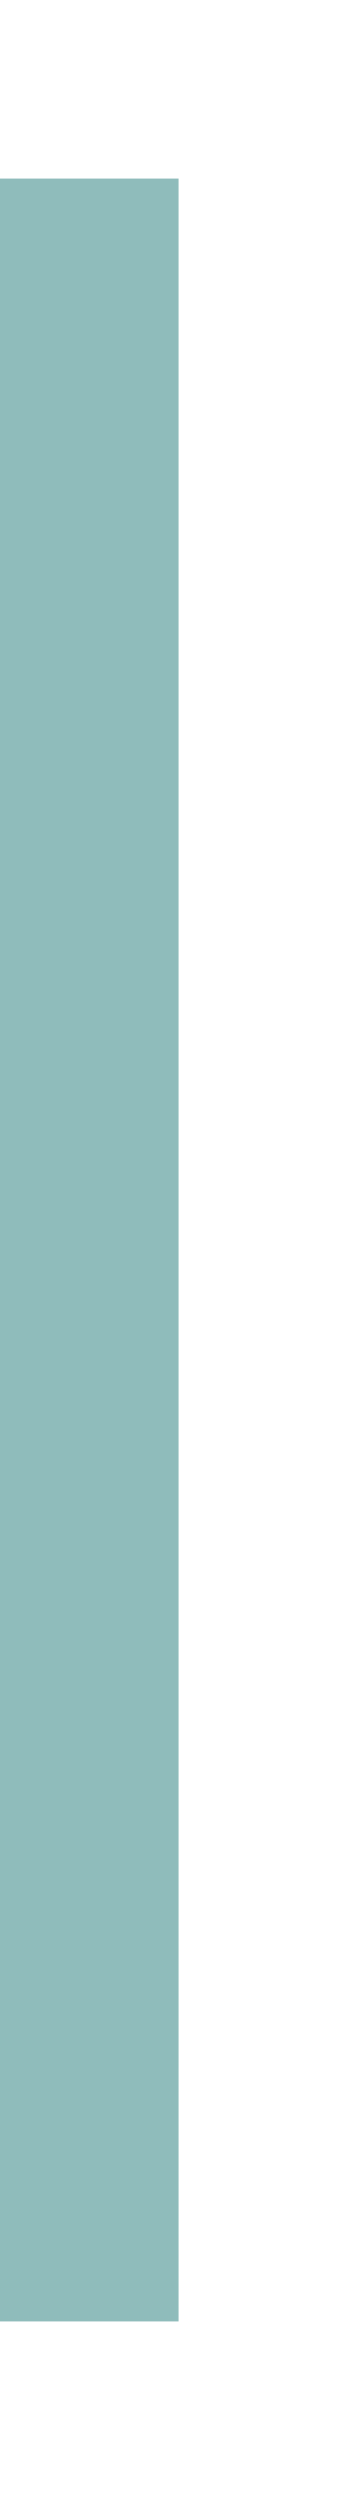
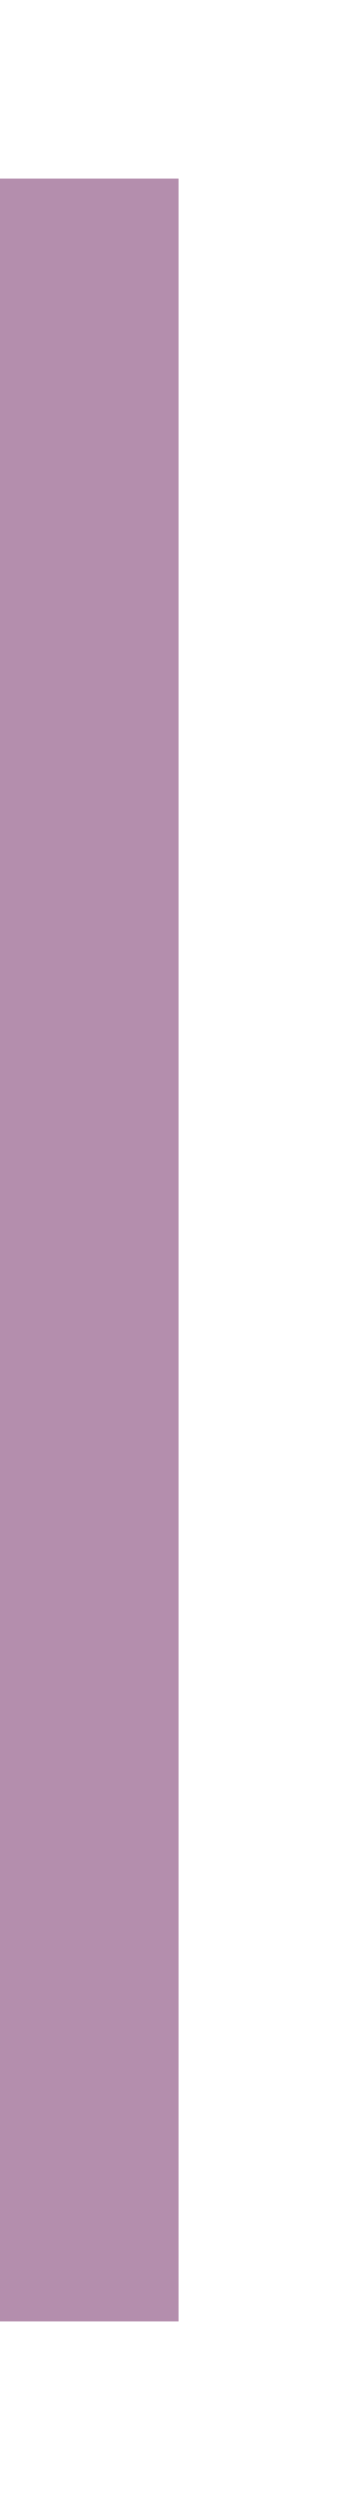
<svg xmlns="http://www.w3.org/2000/svg" xmlns:ns1="http://www.openswatchbook.org/uri/2009/osb" style="display:inline;enable-background:new" version="1.0" id="svg11300" height="28" width="4">
  <defs id="defs3">
    <linearGradient ns1:paint="solid" id="selected_bg_color">
      <stop id="stop4137" offset="0" style="stop-color:#5294e2;stop-opacity:1;" />
    </linearGradient>
  </defs>
  <g transform="translate(0,-272)" id="layer1" style="display:inline">
-     <rect transform="rotate(90)" y="-2" x="274" height="2" width="24" id="rect4270-9" style="opacity:1;fill:#8fbcbb;fill-opacity:1;stroke:none" />
+     <rect transform="rotate(90)" y="-2" x="274" height="2" width="24" id="rect4270-9" style="opacity:1;fill:#b48ead;fill-opacity:1;stroke:none" />
  </g>
</svg>
